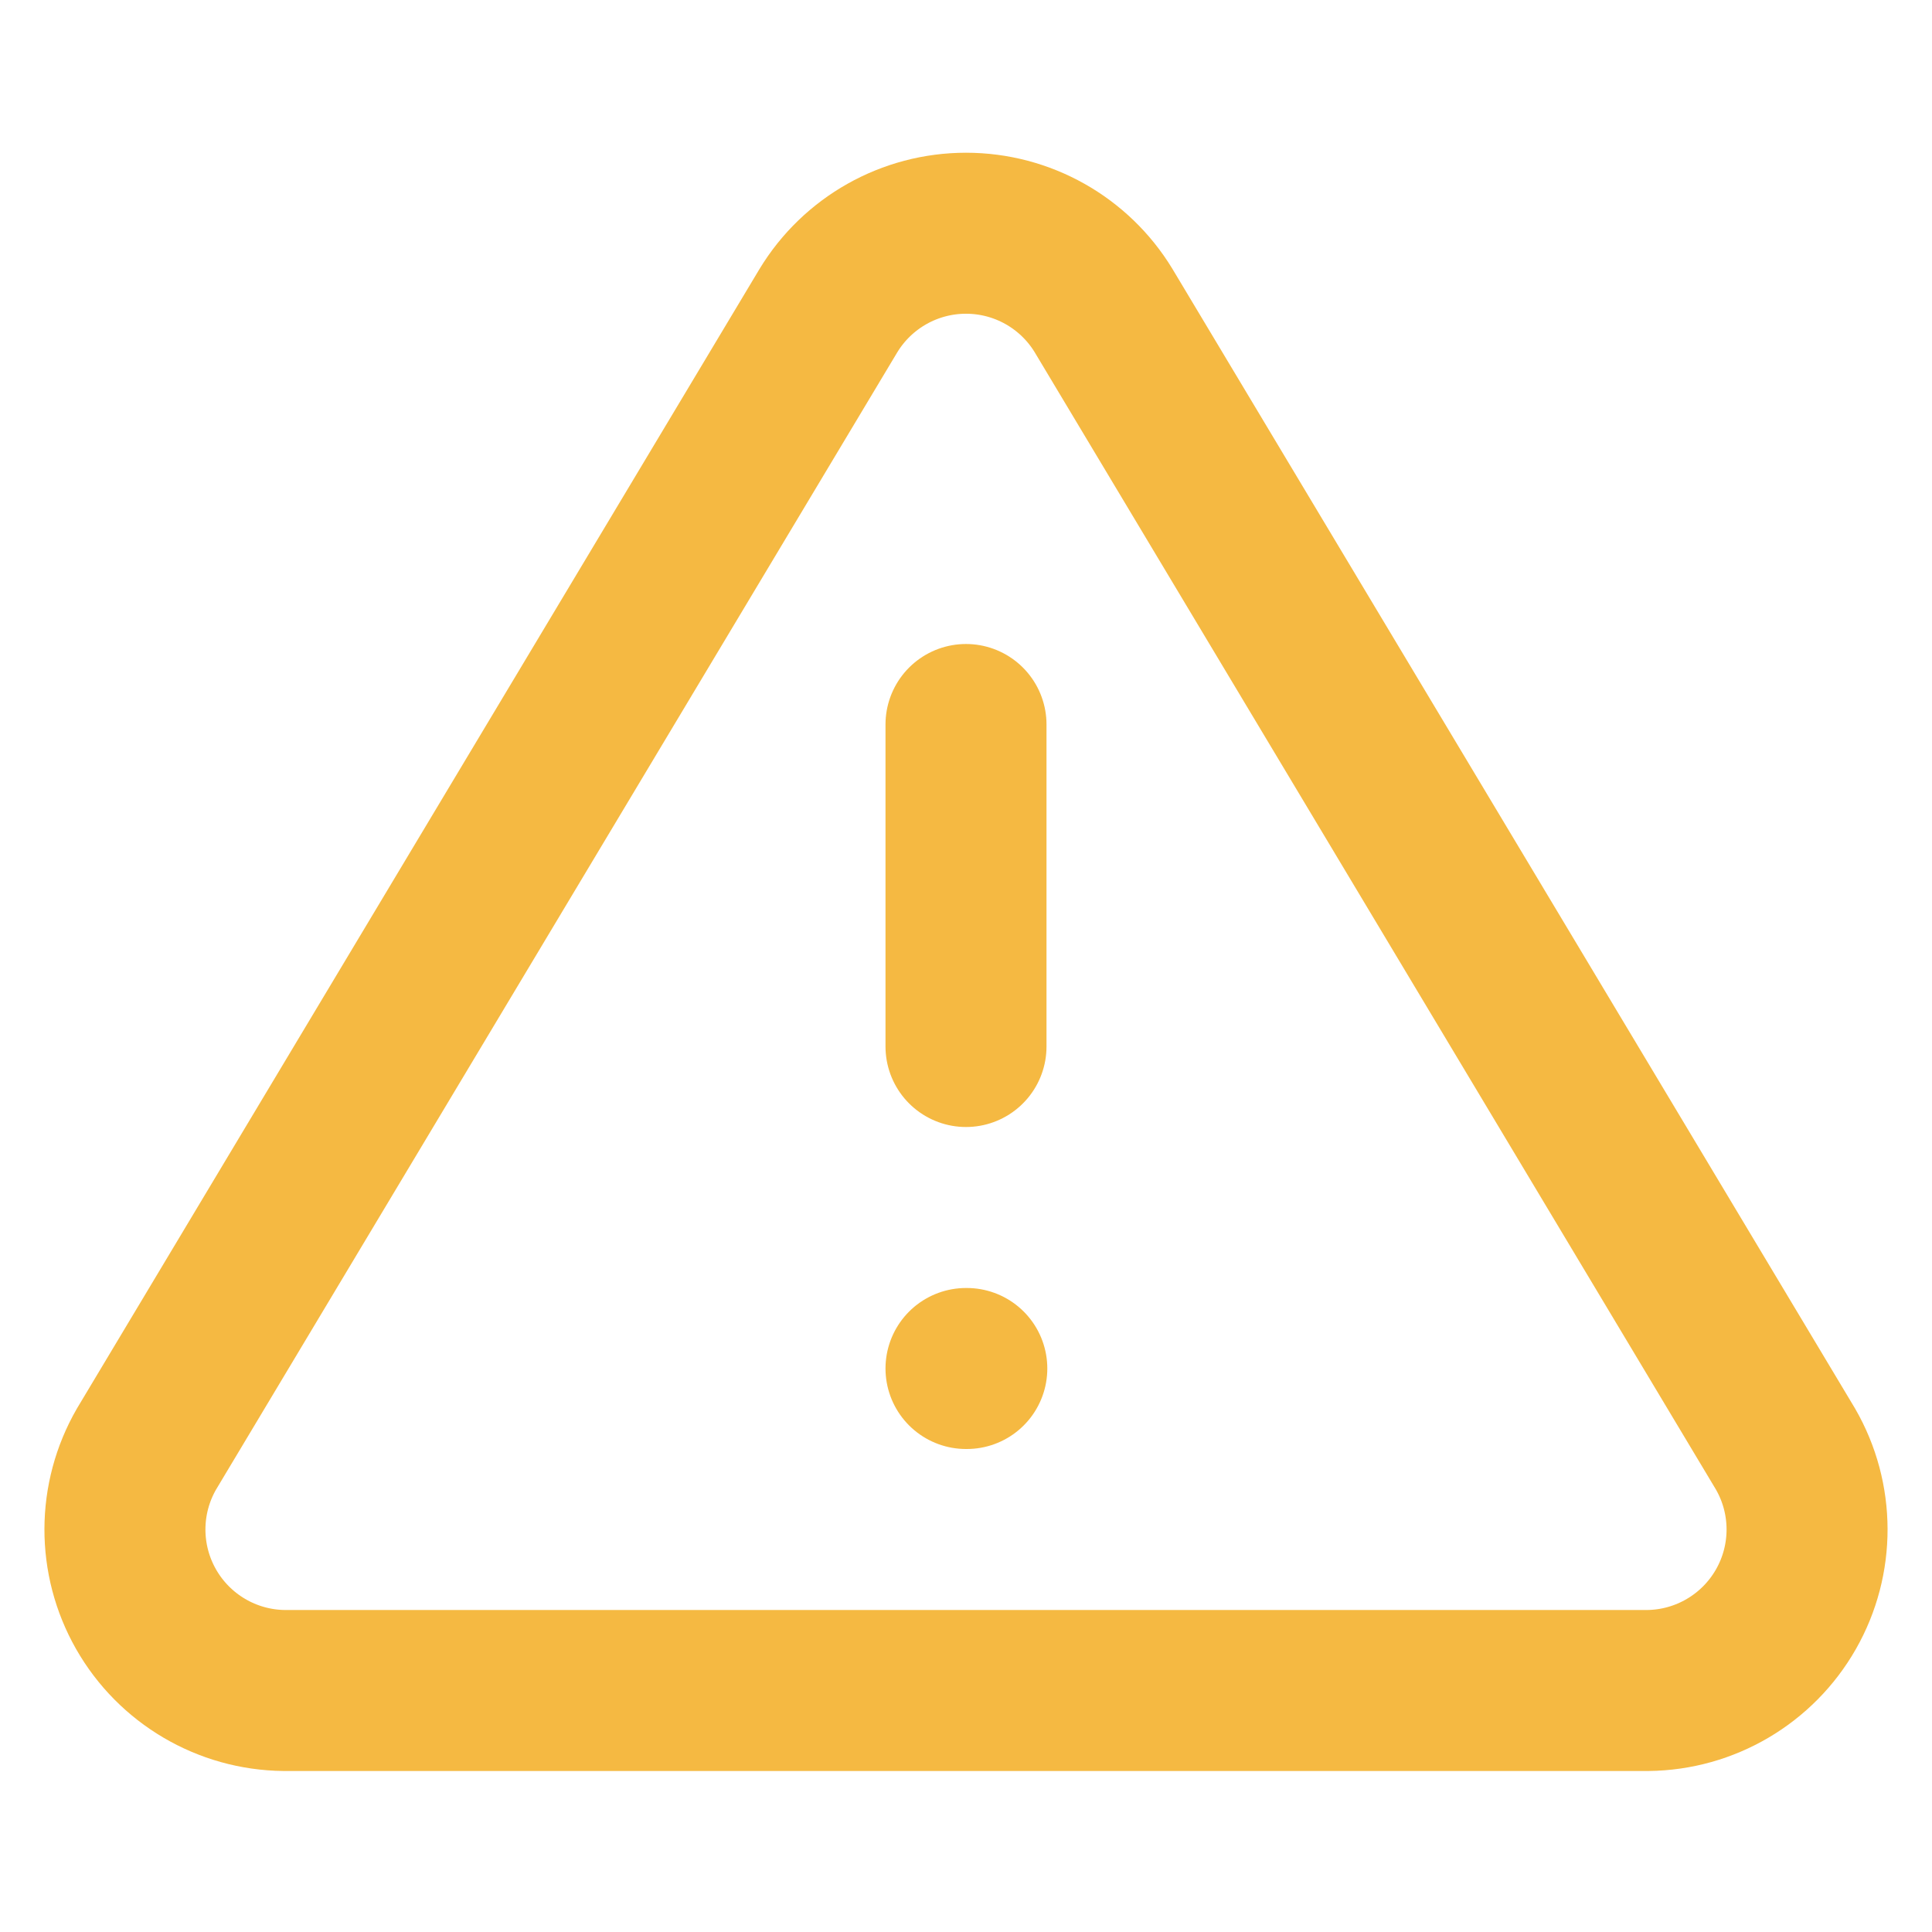
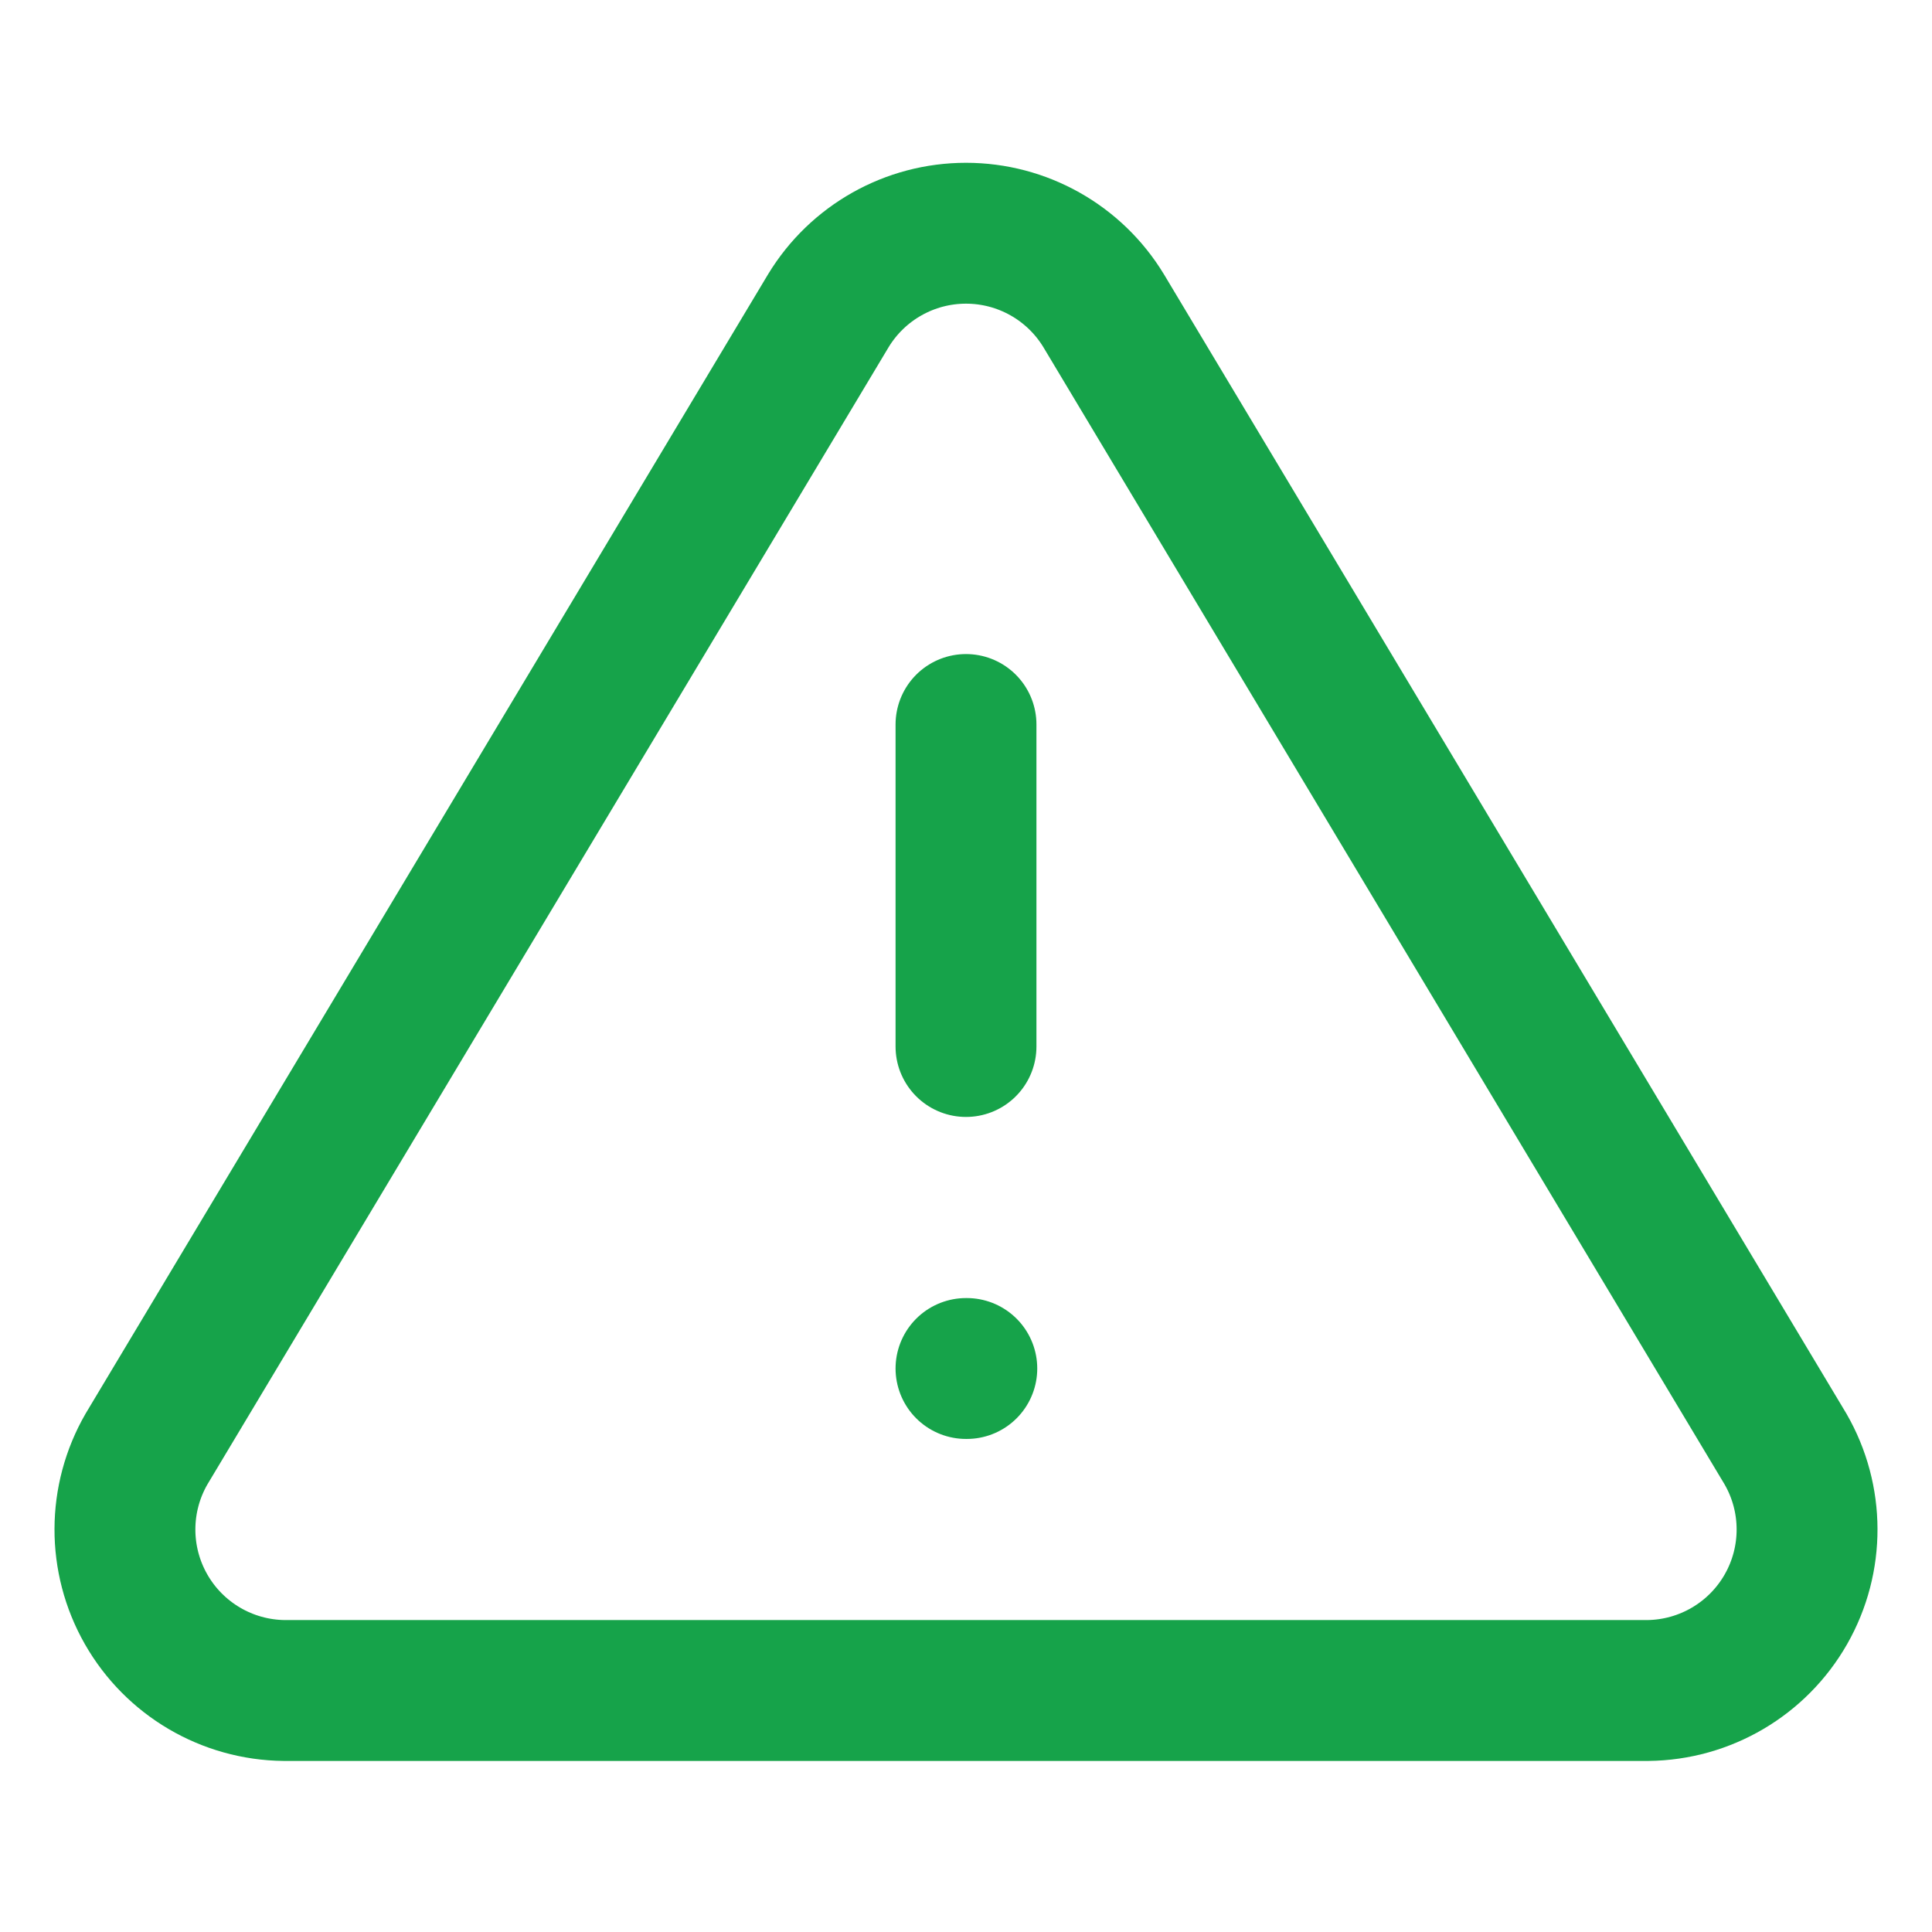
- <svg xmlns="http://www.w3.org/2000/svg" width="24" height="24" viewBox="0 0 24 24" fill="none" stroke="#F5B942" stroke-width="2" stroke-linecap="round" stroke-linejoin="round" role="img" aria-label="warning">
+ <svg xmlns="http://www.w3.org/2000/svg" width="24" height="24" viewBox="0 0 24 24" fill="none" stroke="#16A34A" stroke-width="1.75" stroke-linecap="round" stroke-linejoin="round" role="img" aria-label="warning">
  <path d="M10.29 3.86L1.82 18a2 2 0 0 0 1.71 3h16.94a2 2 0 0 0 1.71-3L13.71 3.86a2 2 0 0 0-3.42 0z" />
  <line x1="12" y1="9" x2="12" y2="13" />
  <line x1="12" y1="17" x2="12.01" y2="17" />
</svg>
